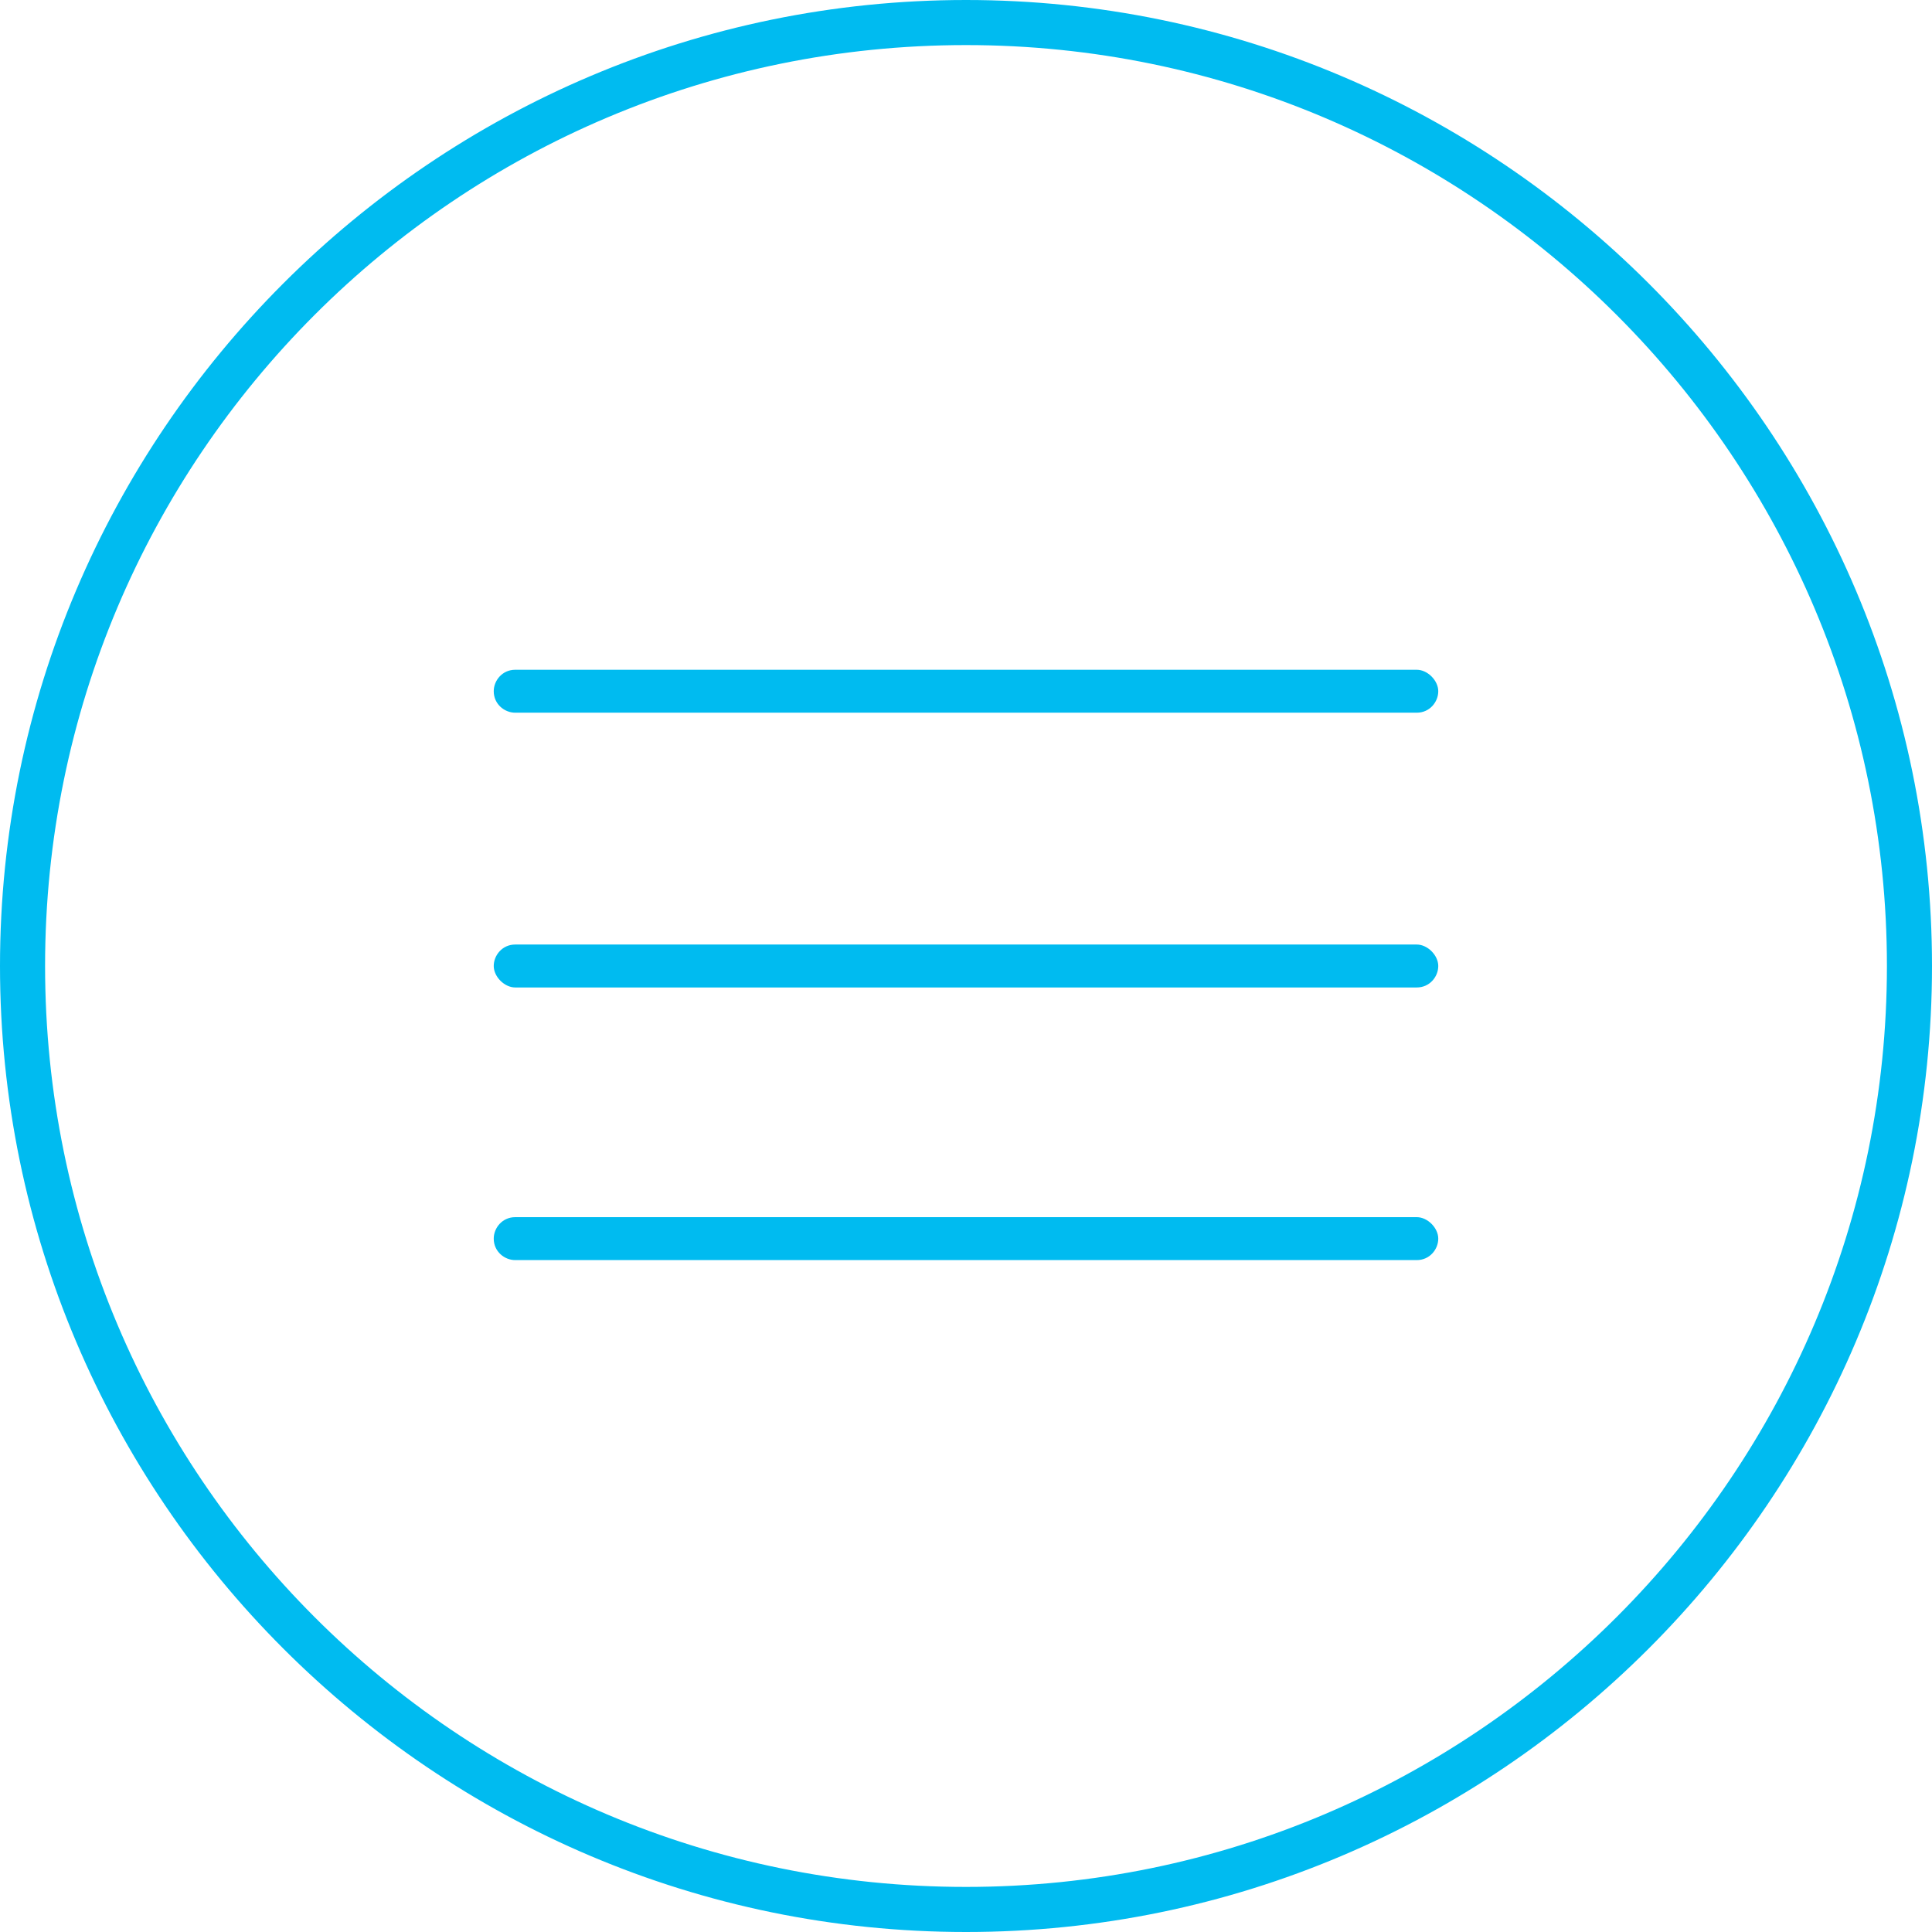
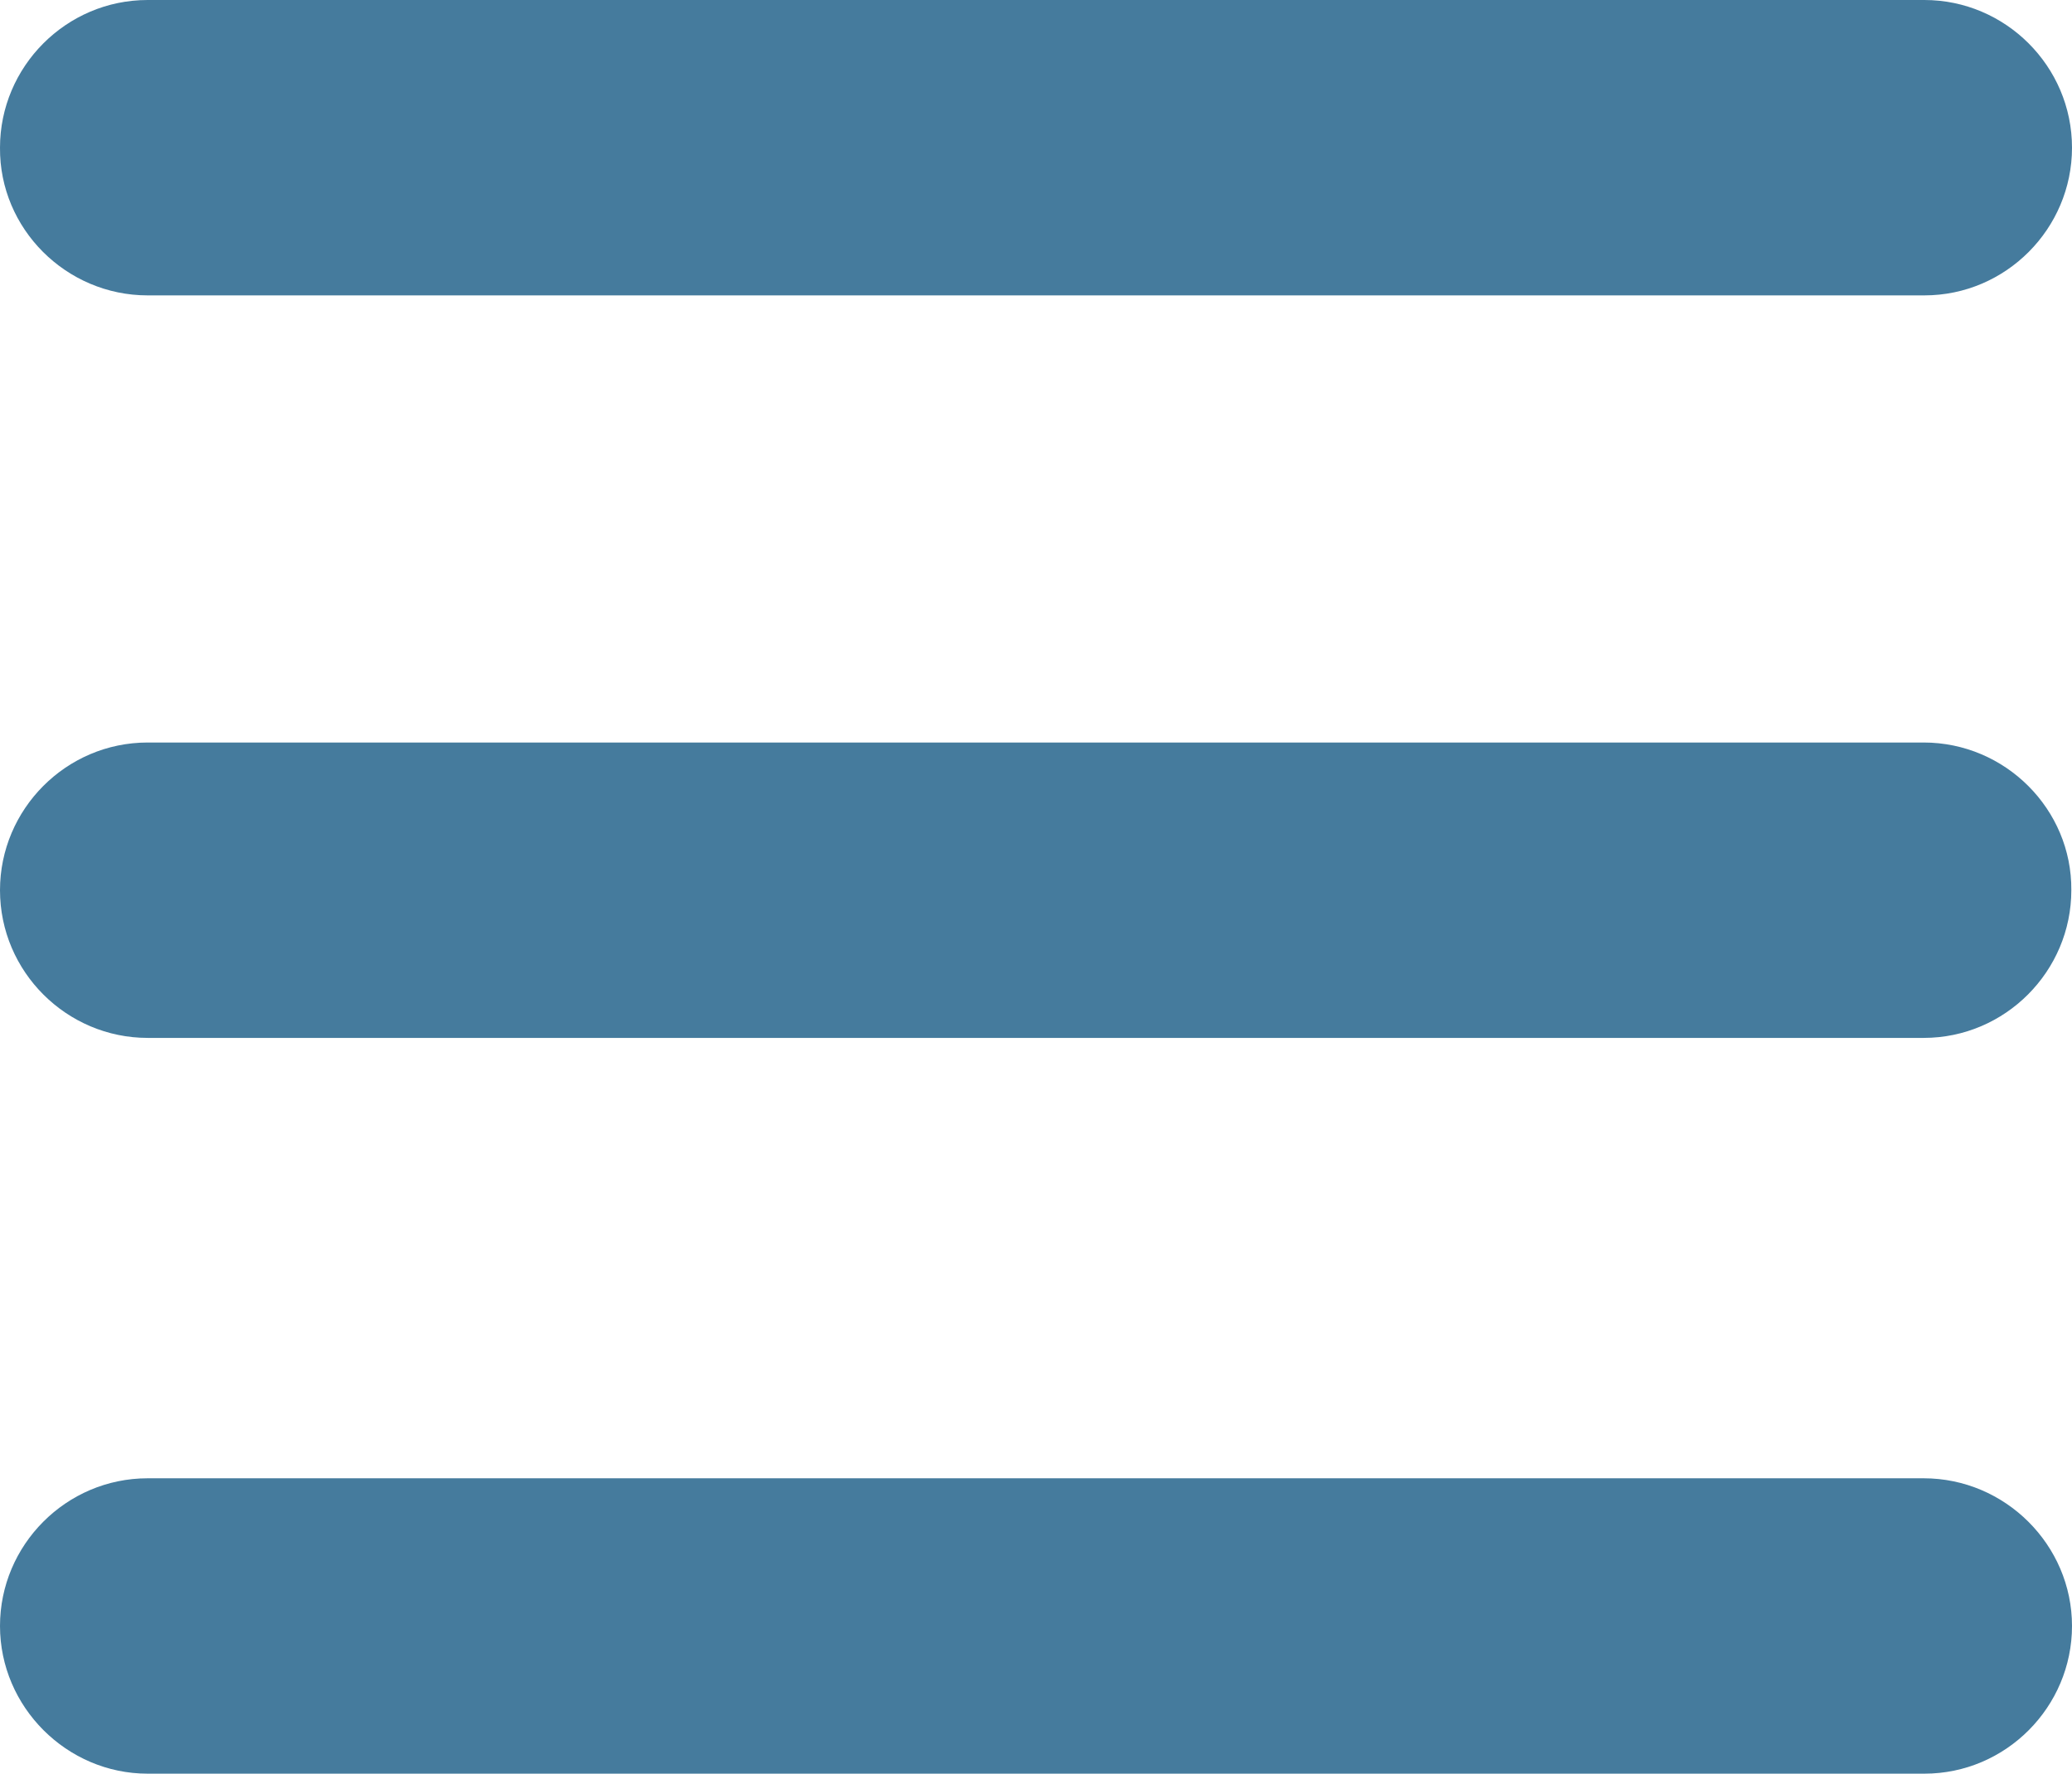
- <svg xmlns="http://www.w3.org/2000/svg" viewBox="0 0 90 90">
-   <path d="M66 31.2H24c-.6 0-1 .5-1 1 0 .6.5 1 1 1h42c.6 0 1-.5 1-1s-.5-1-1-1zM66 44H24c-.6 0-1 .5-1 1s.5 1 1 1h42c.6 0 1-.5 1-1s-.5-1-1-1zm0 12.7H24c-.6 0-1 .5-1 1 0 .6.5 1 1 1h42c.6 0 1-.5 1-1s-.5-1-1-1zM45 0C20.2 0 0 20.2 0 45s20.2 45 45 45 45-20.2 45-45S69.8 0 45 0zm0 87.9C21.3 87.9 2.1 68.7 2.1 45S21.3 2.1 45 2.1 87.9 21.4 87.9 45 68.7 87.9 45 87.9z" fill="#00bbf0" />
+ <svg xmlns="http://www.w3.org/2000/svg" viewBox="0 0 307.3 263">
+   <path d="M285.3 110.1H21.9C9.8 110.1 0 120 0 132c0 12.1 9.9 21.9 21.9 21.9h263.4c12.1 0 21.9-9.9 21.9-21.9.1-12-9.8-21.9-21.9-21.9zM21.9 43.8h263.5c12.1 0 21.9-9.9 21.9-21.9 0-12.1-9.9-21.9-21.9-21.9H21.9C9.8 0 0 9.9 0 21.9c-.1 12 9.8 21.9 21.9 21.9zm263.4 175.4H21.9C9.8 219.2 0 229.1 0 241.1c0 12 9.9 21.9 21.9 21.9h263.5c12.1 0 21.9-9.9 21.9-21.9s-9.9-21.9-22-21.9z" fill="#457B9D" />
</svg>
